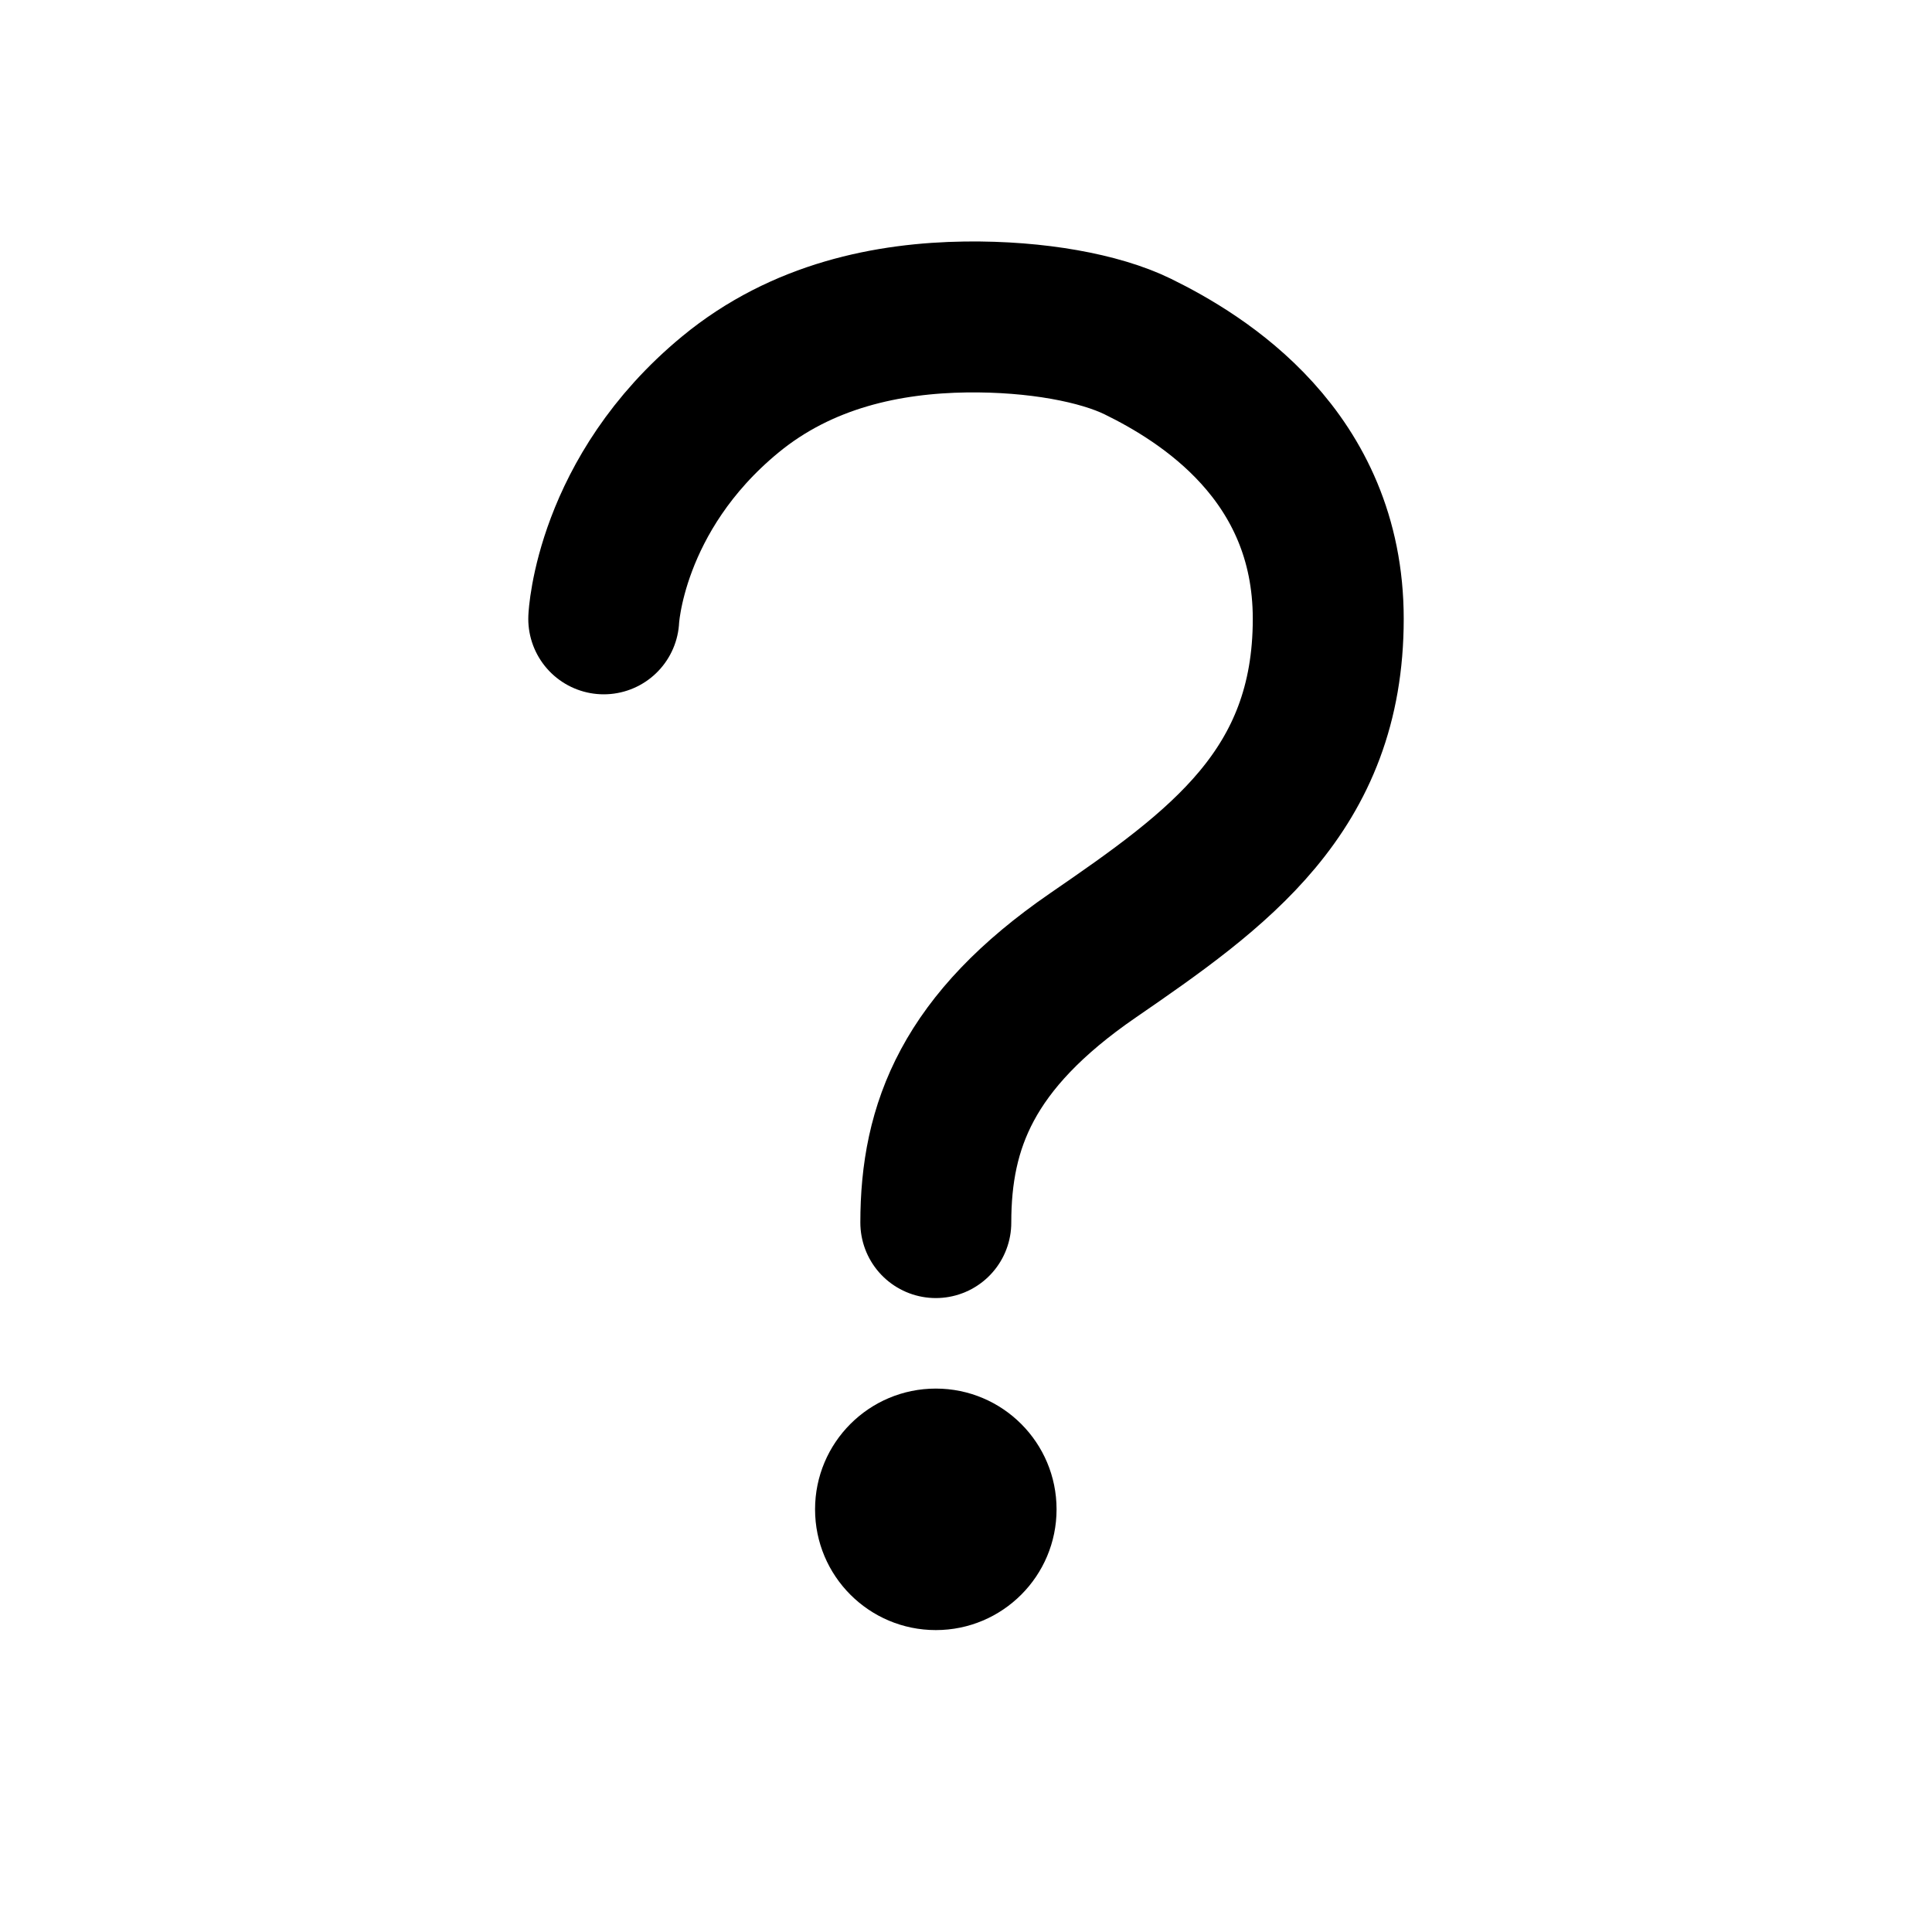
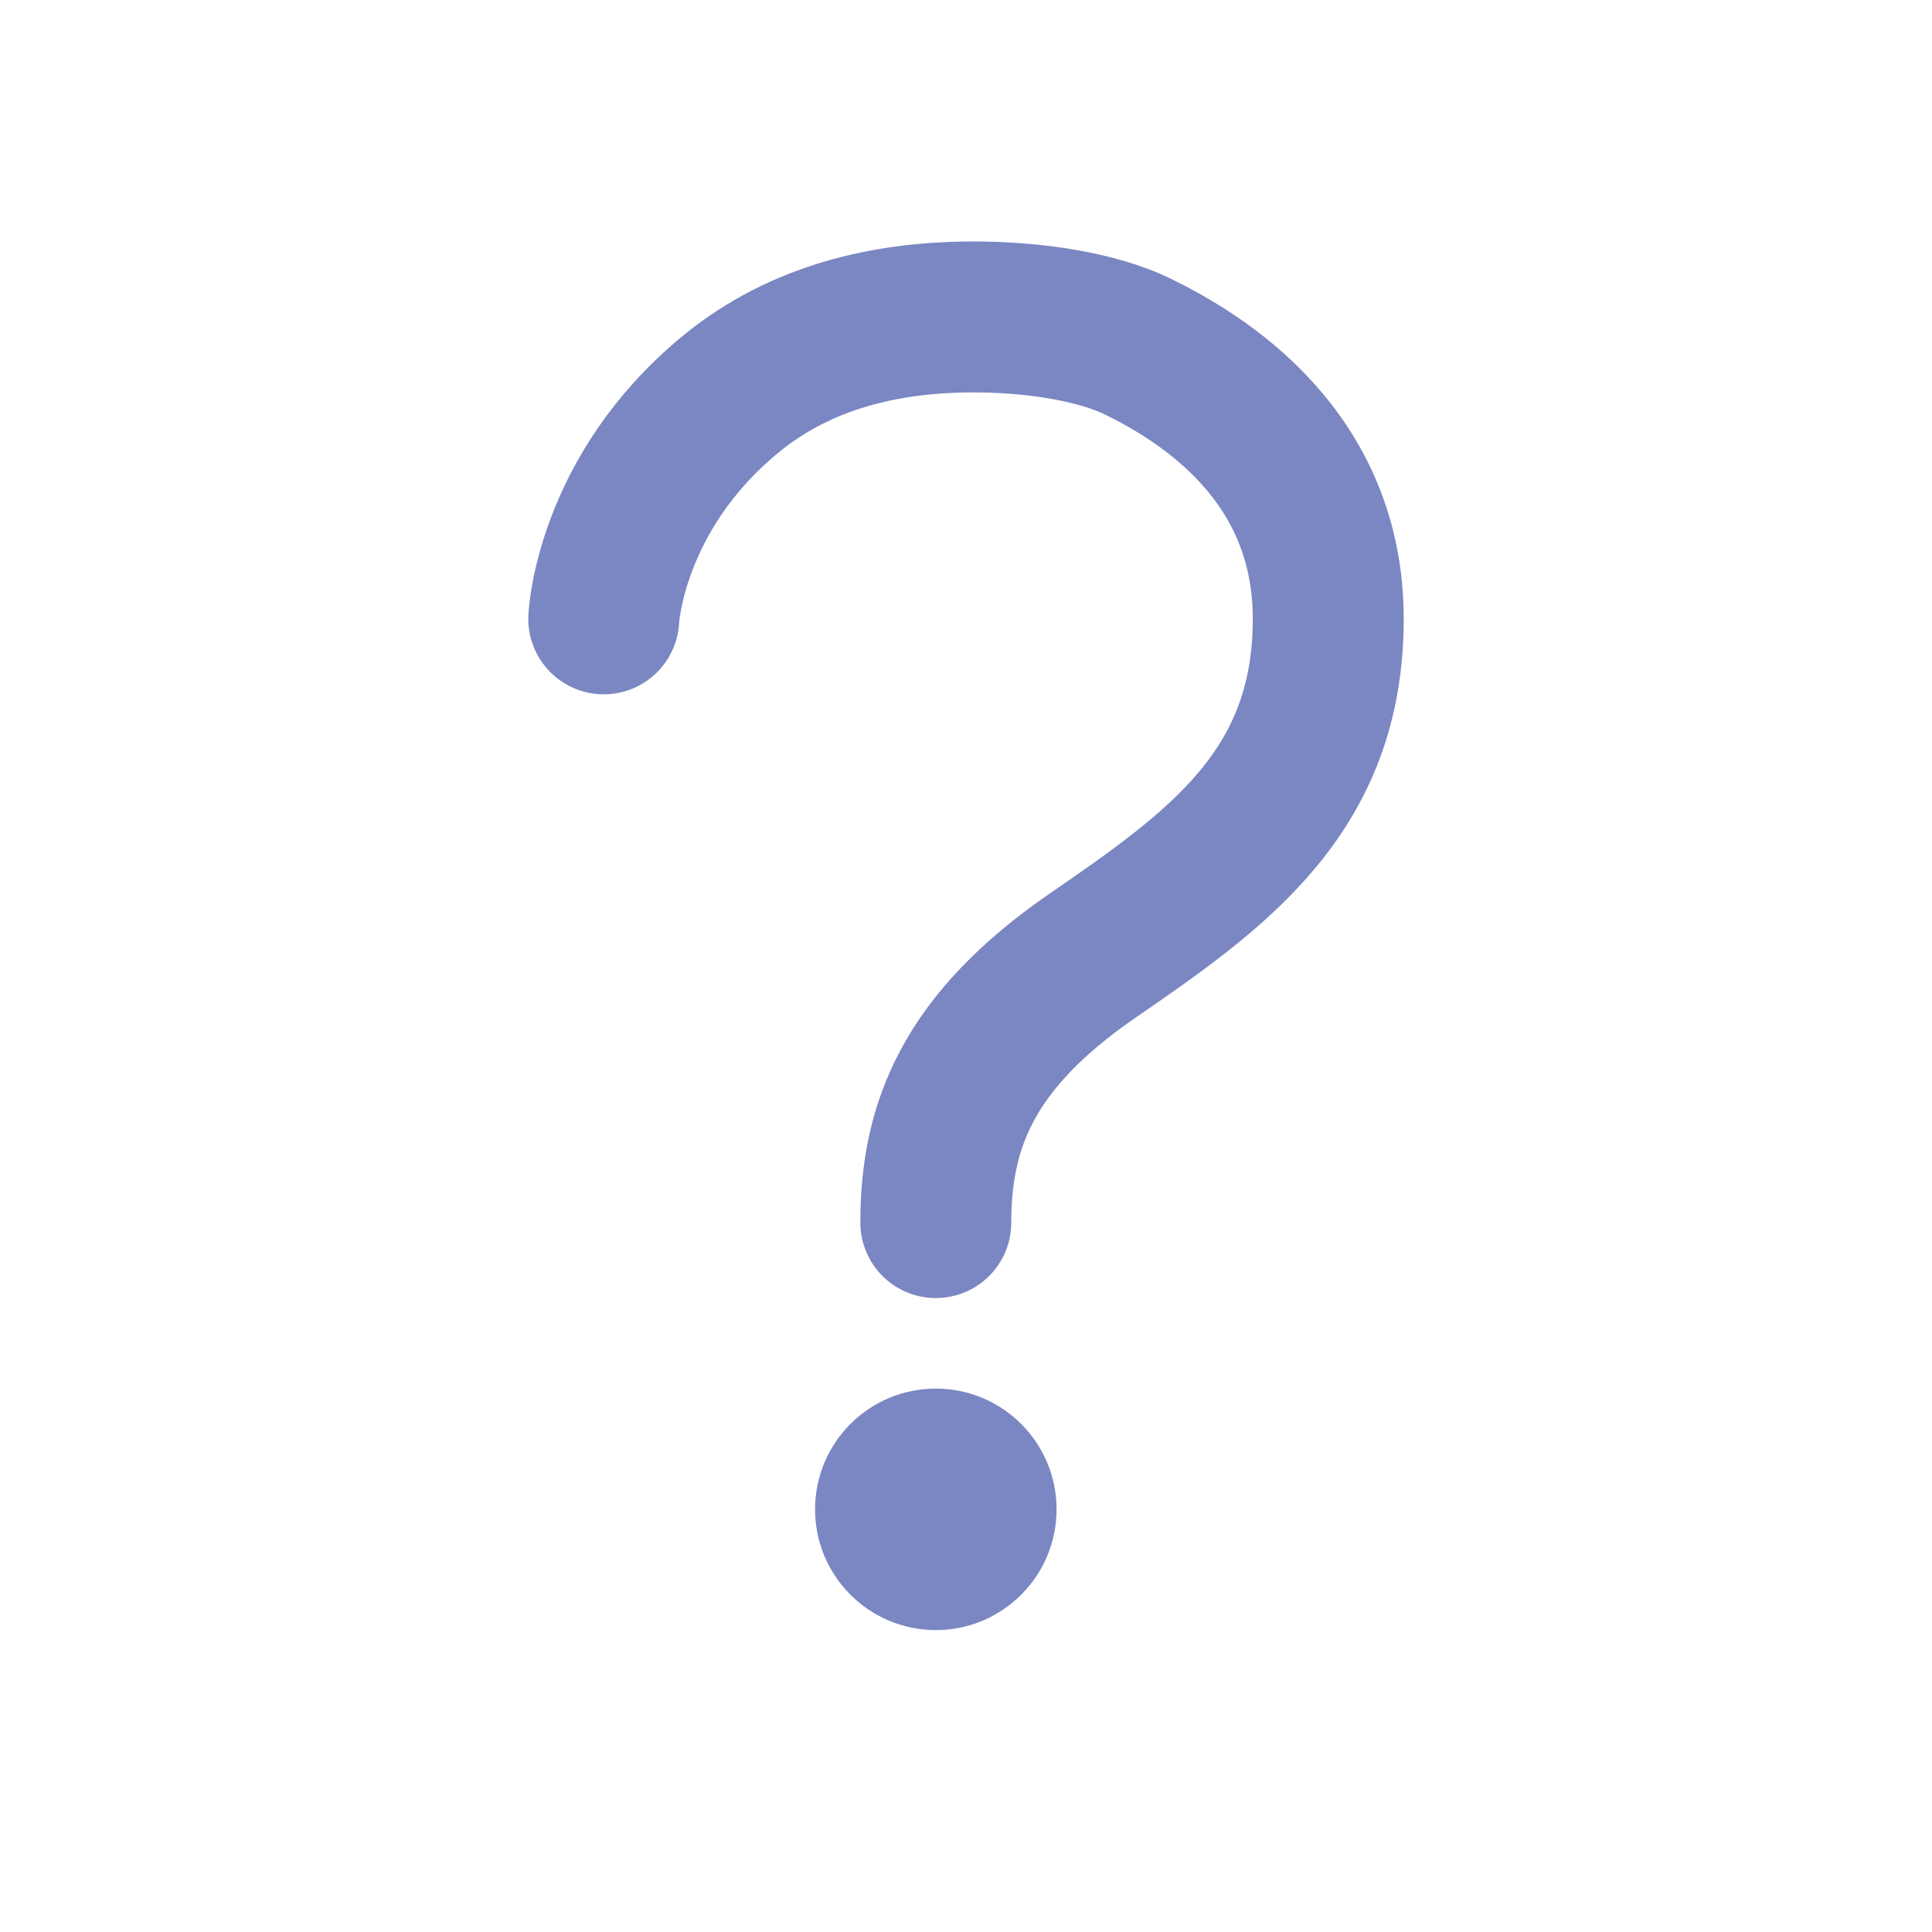
<svg xmlns="http://www.w3.org/2000/svg" width="512" height="512" viewBox="0 0 512 512">
-   <path d="M160,164s1.44-33,33.54-59.46C212.6,88.83,235.49,84.28,256,84c18.73-.23,35.47,2.94,45.48,7.82C318.59,100.2,352,120.6,352,164c0,45.67-29.18,66.37-62.35,89.18S248,298.36,248,324" style="fill:none;stroke:#000;stroke-linecap:round;stroke-miterlimit:10;stroke-width:40px" />
-   <circle cx="248" cy="399.99" r="32" />
+   <path d="M160,164s1.44-33,33.54-59.46C212.6,88.83,235.49,84.28,256,84c18.73-.23,35.47,2.94,45.48,7.82C318.59,100.2,352,120.6,352,164c0,45.67-29.18,66.37-62.35,89.18S248,298.36,248,324" style="fill:none;stroke:#7B87C2;stroke-linecap:round;stroke-miterlimit:10;stroke-width:40px" />
+   <circle cx="248" cy="399.99" r="32" style="fill:#7B87C2" />
</svg>
